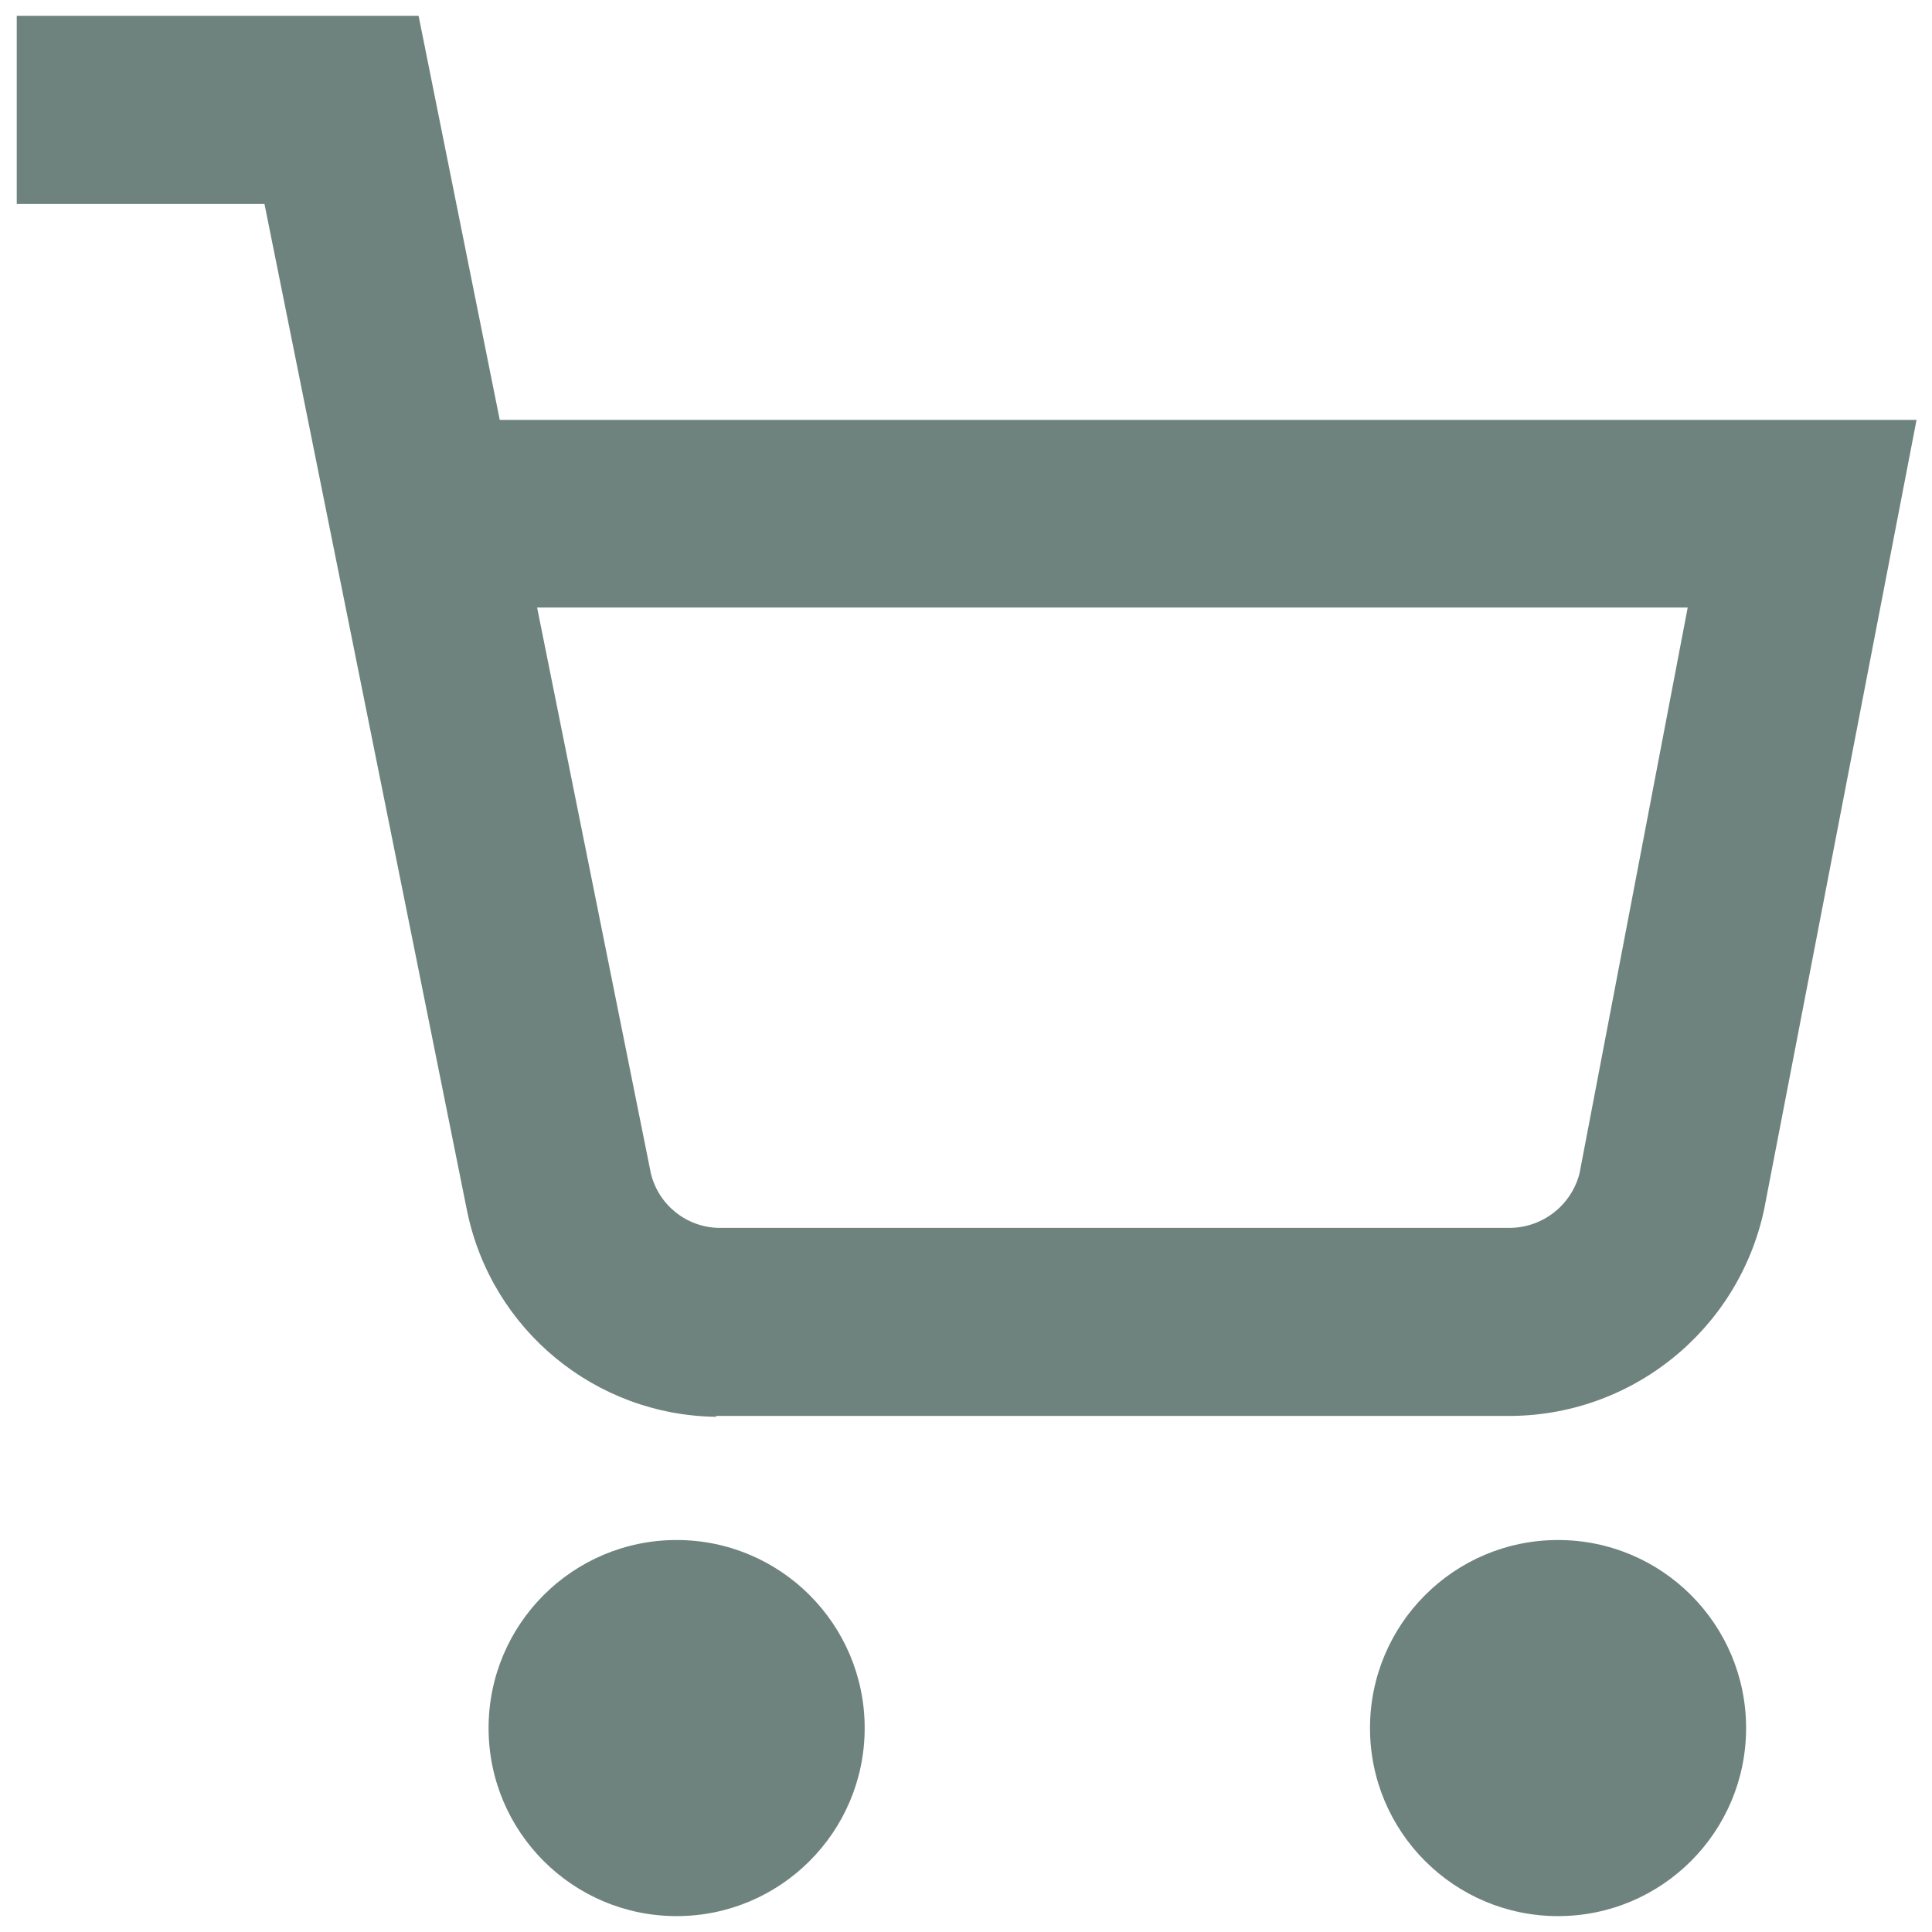
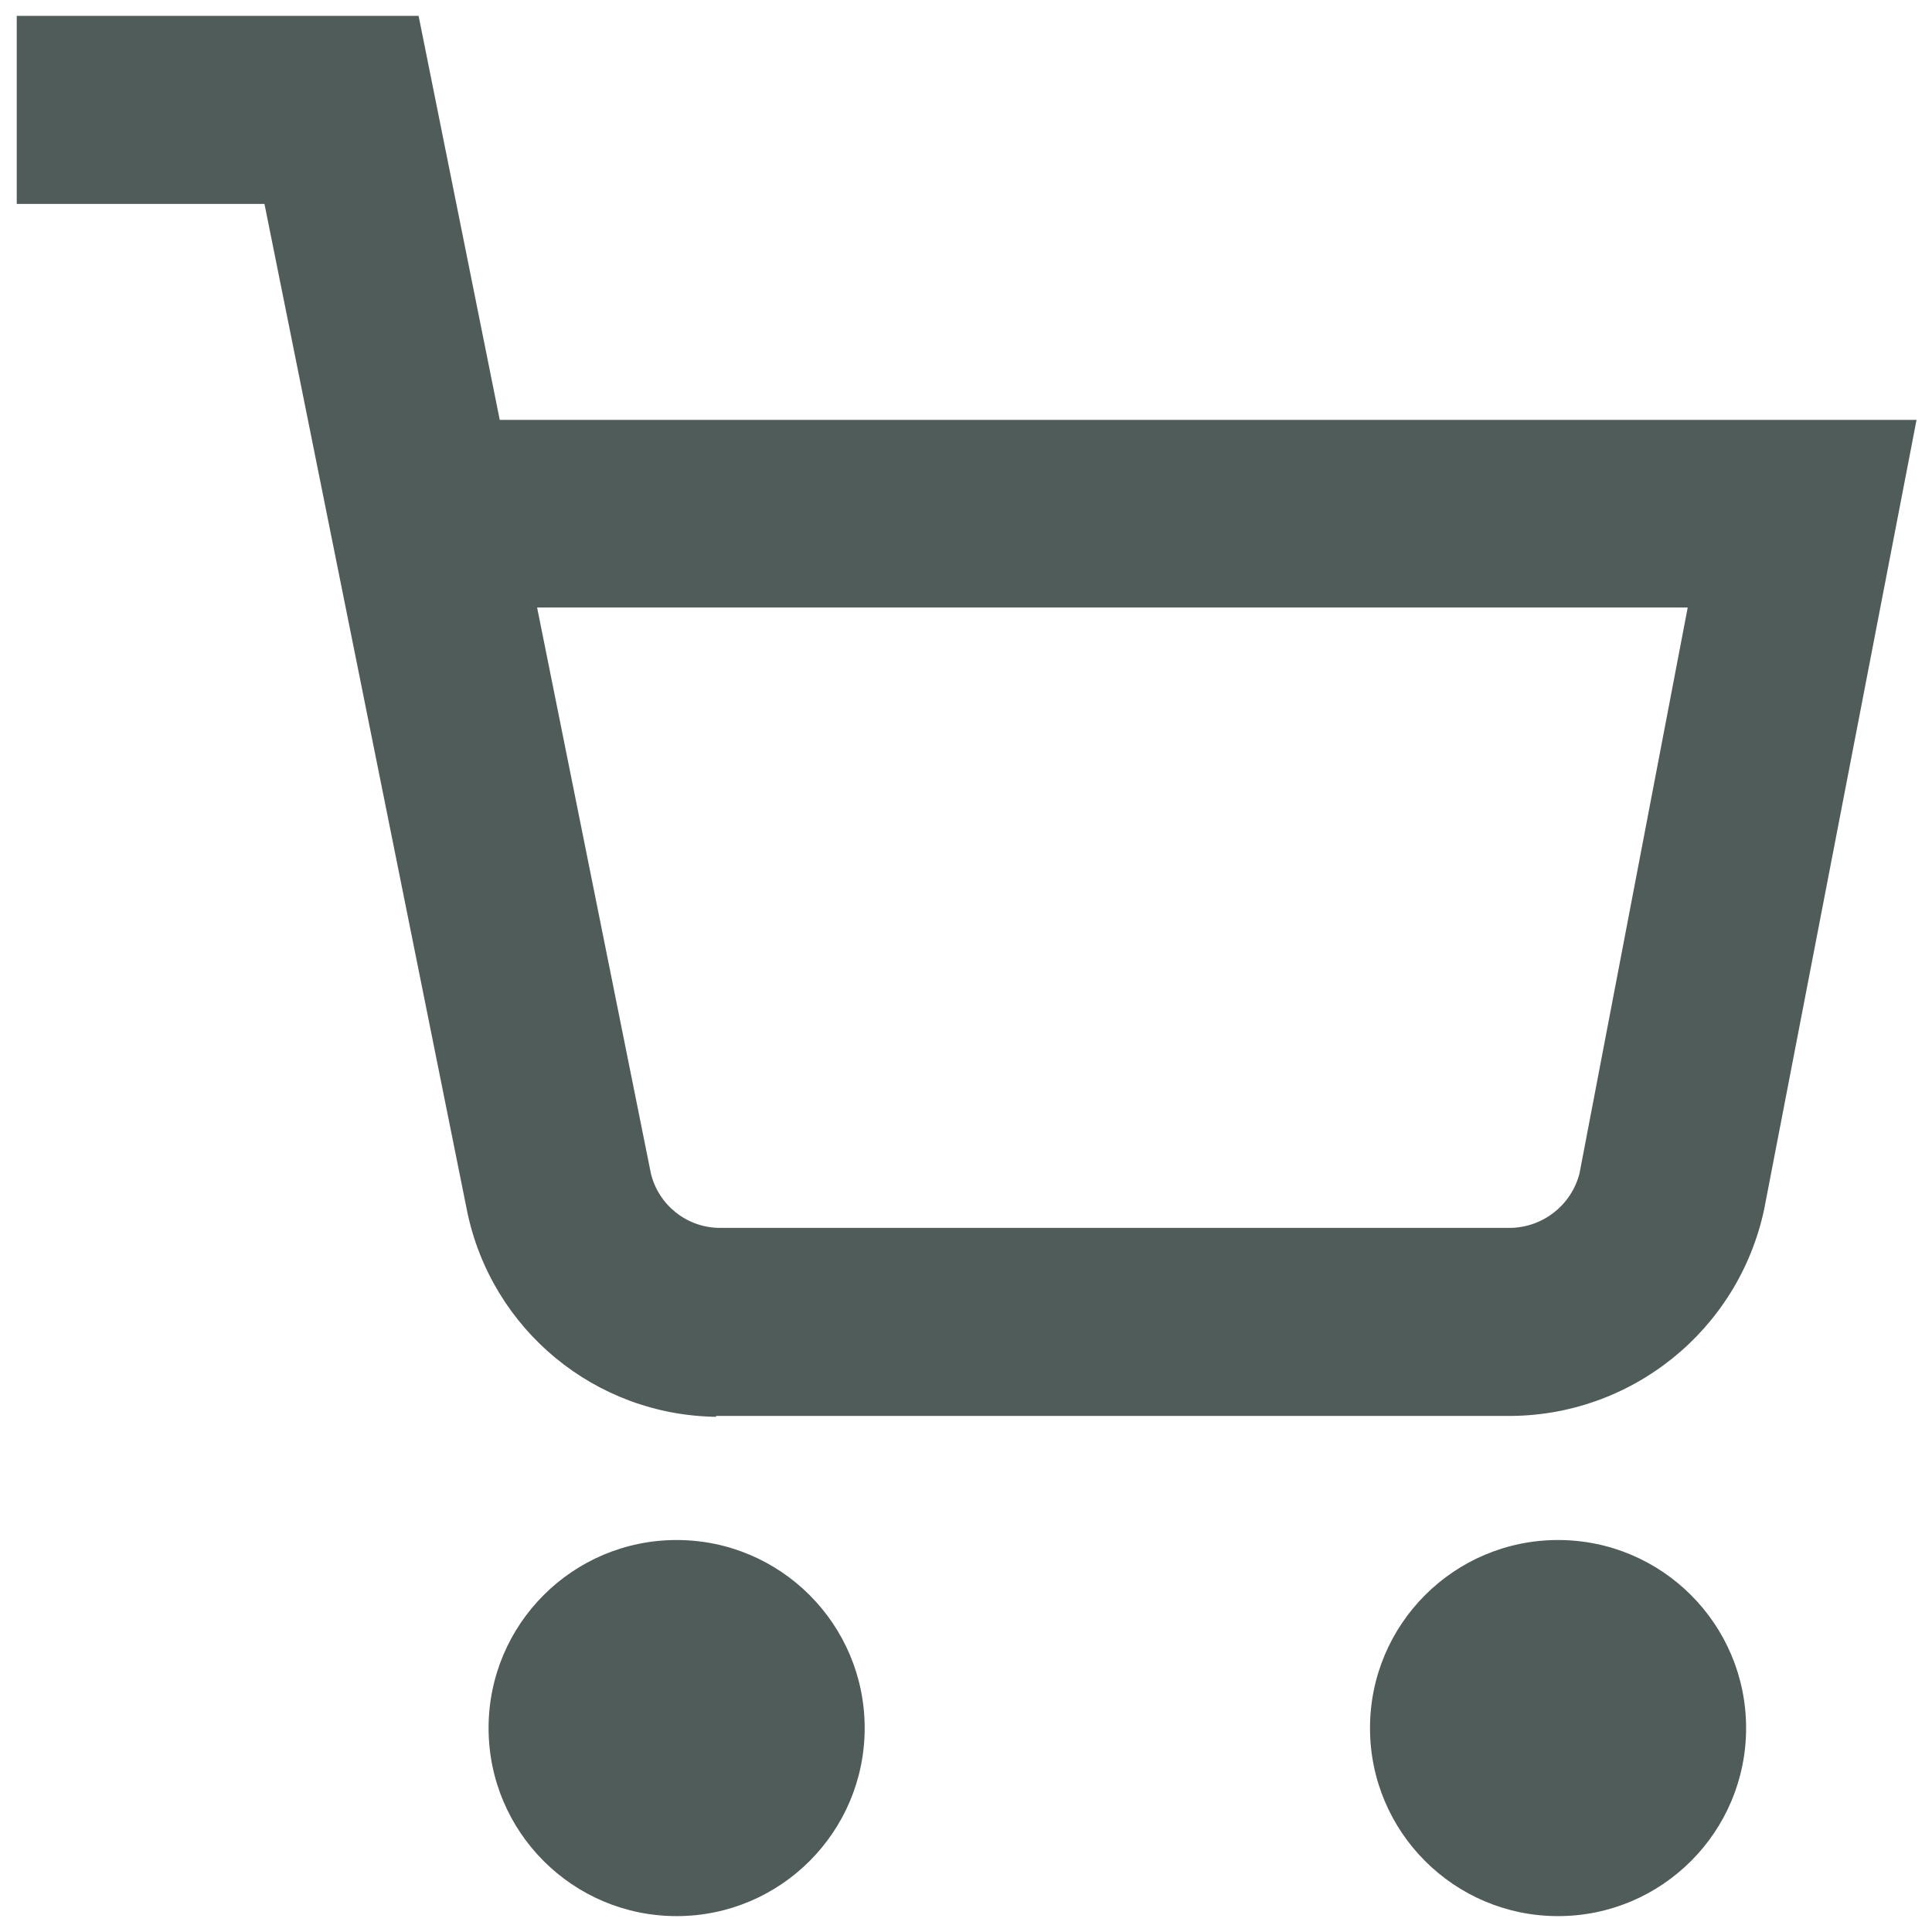
<svg xmlns="http://www.w3.org/2000/svg" id="Layer_1" data-name="Layer 1" width="45" height="45" viewBox="0 0 45 45">
  <defs>
-     <style>.cls-1{fill:#6f837e;}</style>
+     <style>.cls-1{fill:#4f5c59;}</style>
  </defs>
  <g id="basket_filled" data-name="basket filled">
    <path id="Path_23" data-name="Path 23" class="cls-1" d="M15.76,44.63a4.38,4.38,0,1,1,4.38-4.38,4.38,4.38,0,0,1-4.38,4.38" />
    <path id="Path_24" data-name="Path 24" class="cls-1" d="M36.29,44.63a4.38,4.38,0,1,1,4.38-4.38,4.38,4.38,0,0,1-4.38,4.38" />
    <path id="Path_25" data-name="Path 25" class="cls-1" d="M16.68,33a6,6,0,0,1-5.8-4.79L6.16,4.75H.39V.37H9.75l1.89,9.41h33L41.09,28.17a6.08,6.08,0,0,1-6,4.81H16.68M12.51,14.15l2.65,13.18a1.66,1.66,0,0,0,1.59,1.27H35.16a1.69,1.69,0,0,0,1.63-1.27l2.52-13.18Z" />
  </g>
</svg>
